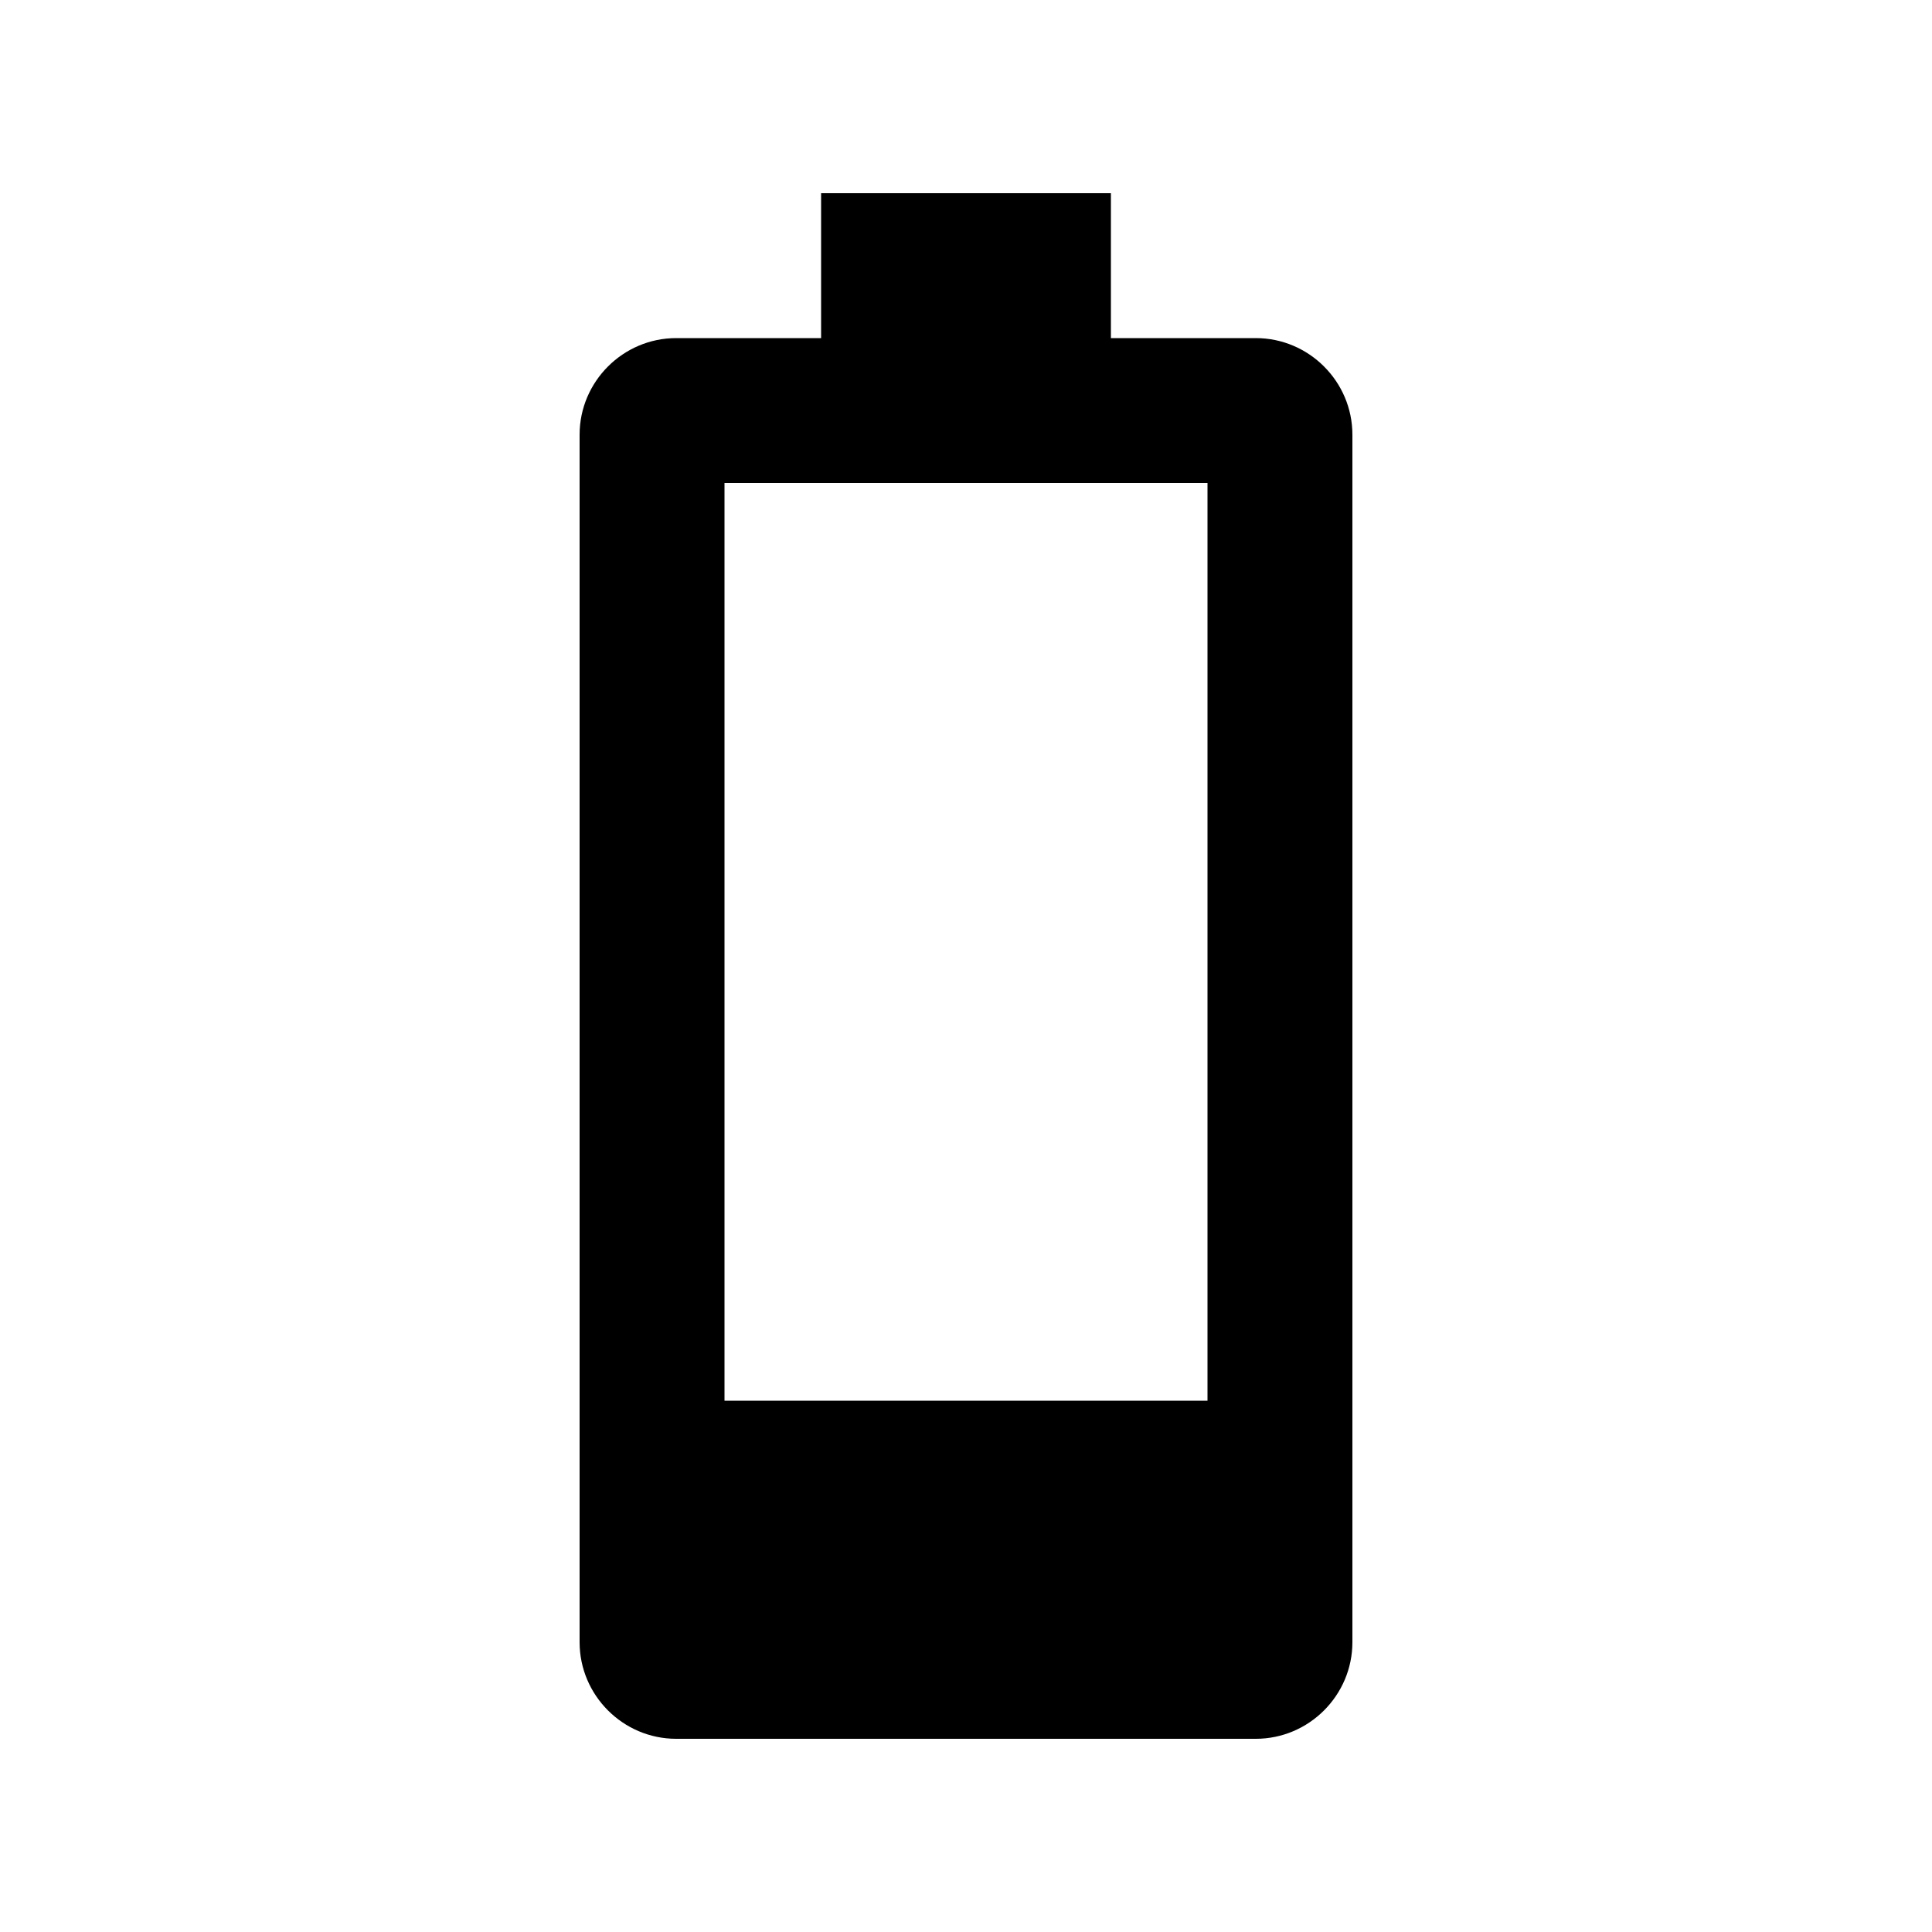
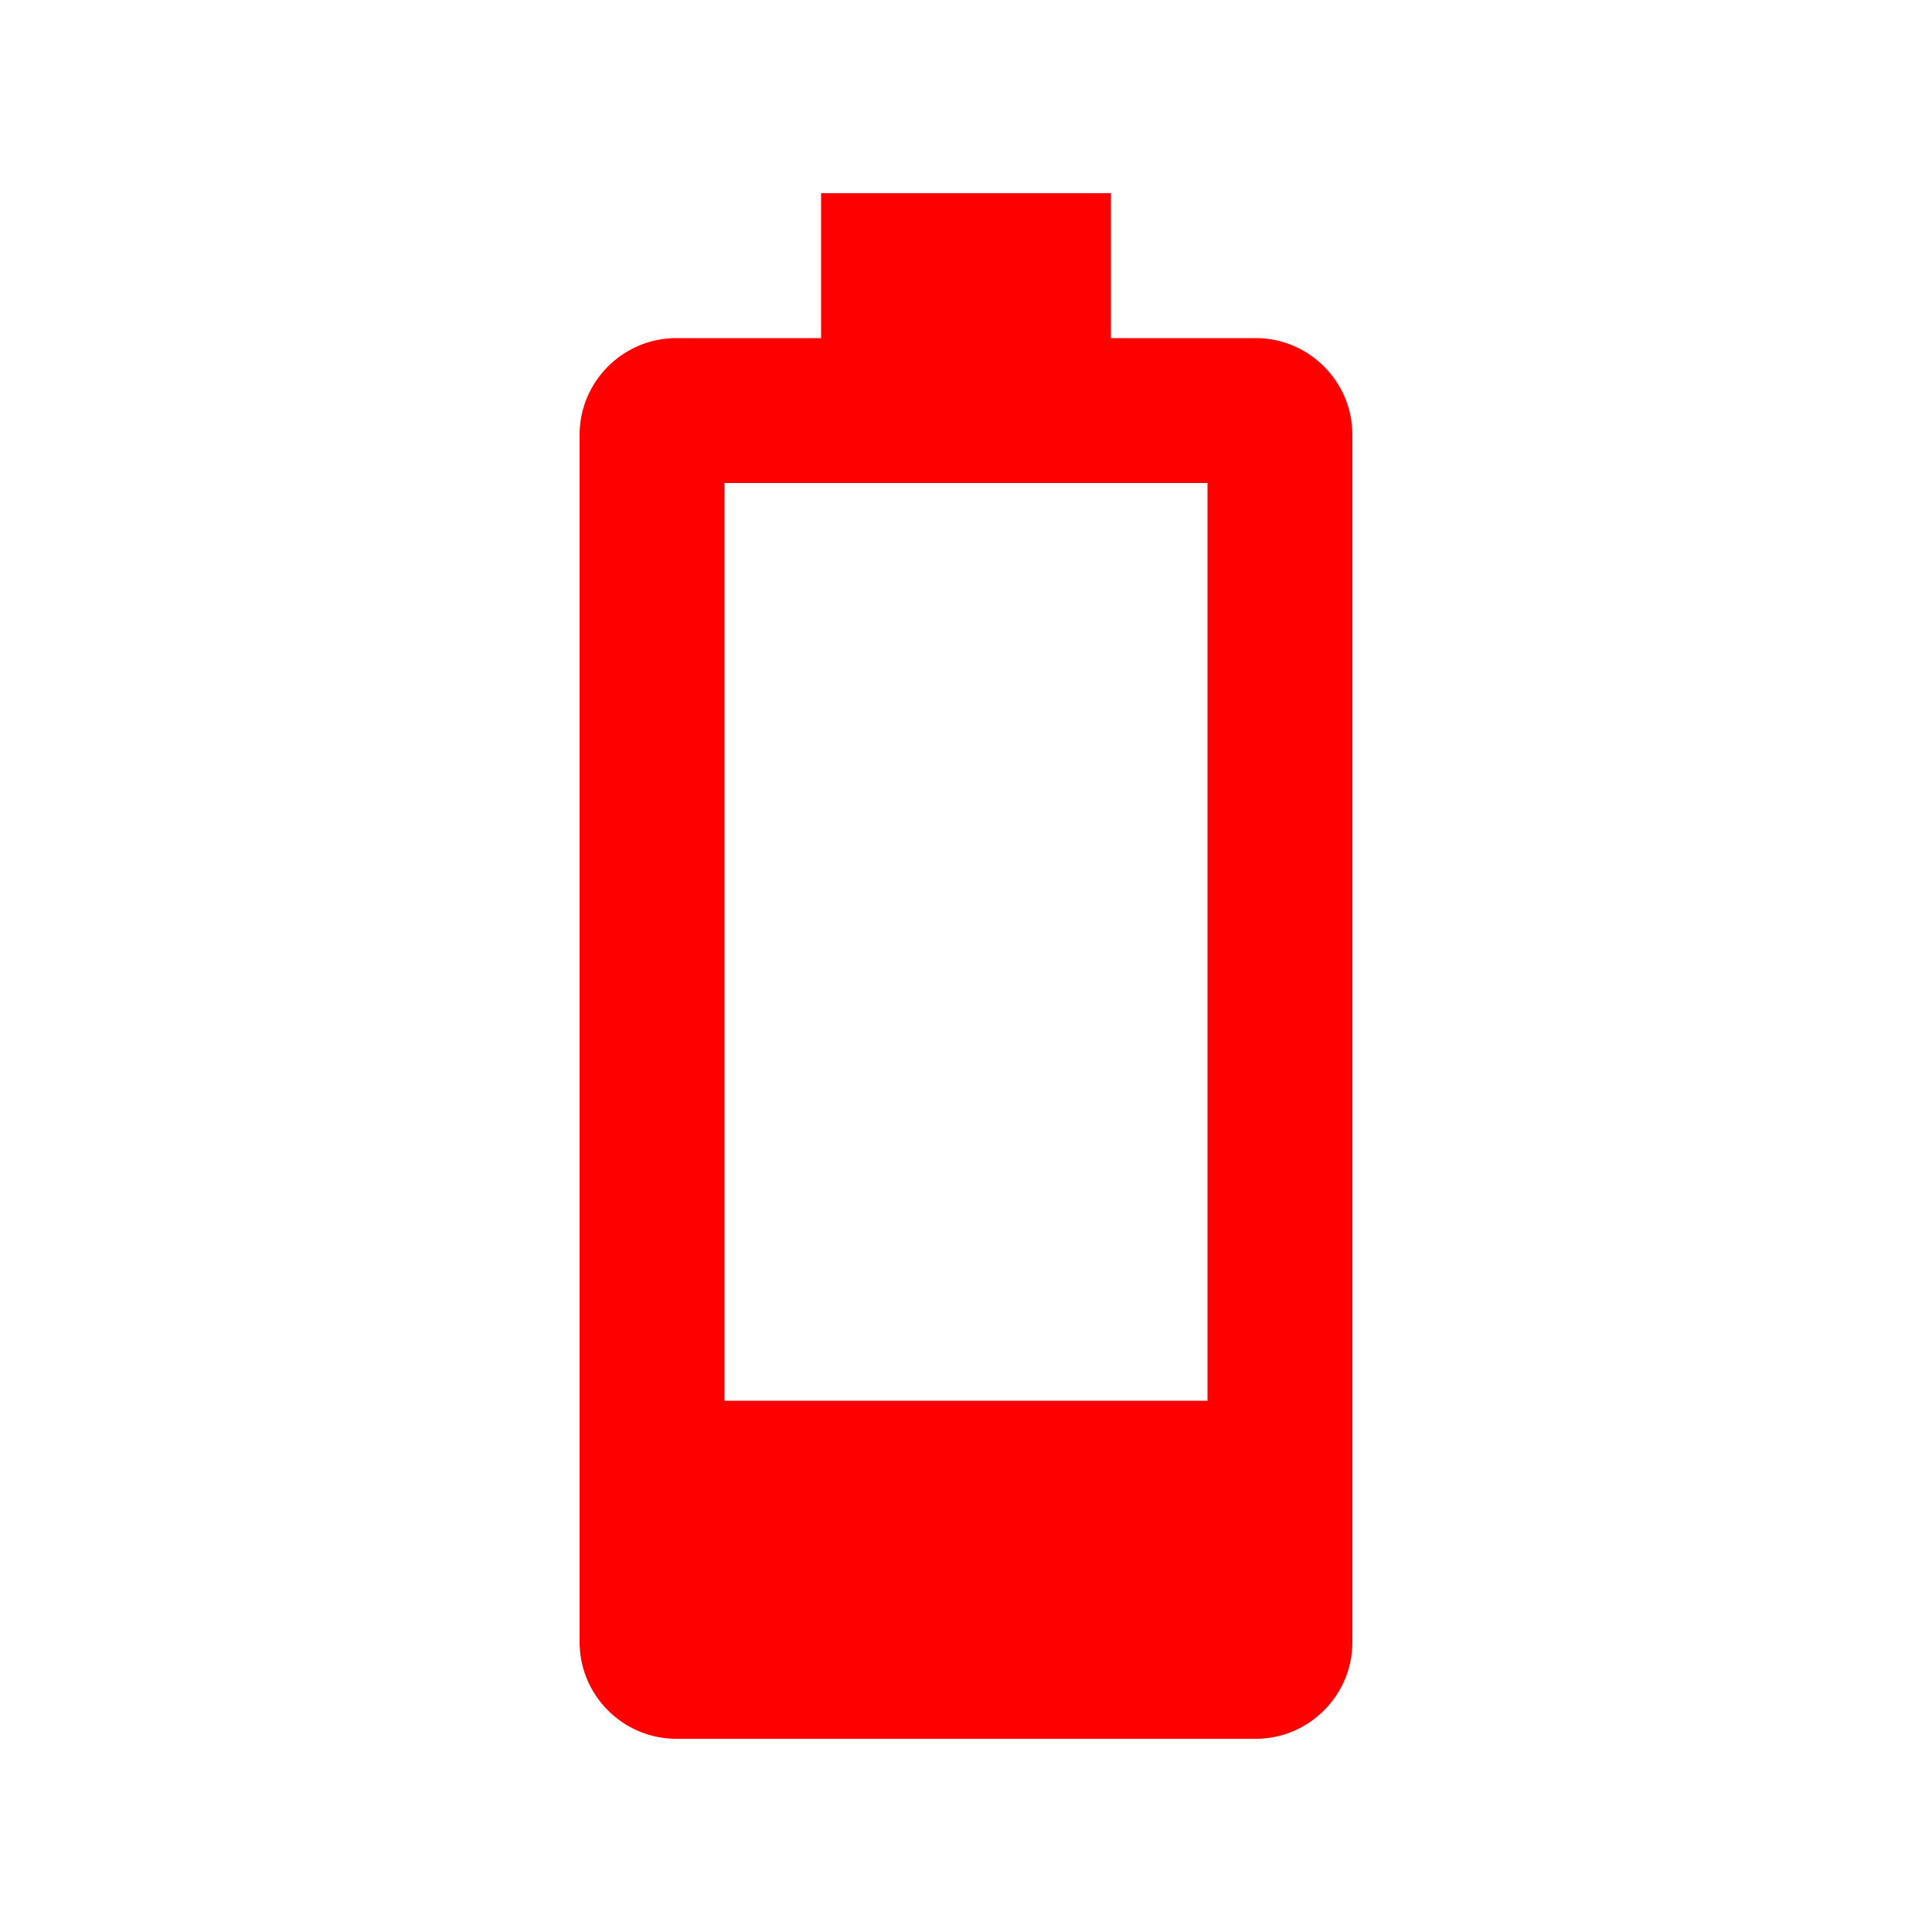
- <svg xmlns="http://www.w3.org/2000/svg" enable-background="new 0 0 20 20" height="36px" viewBox="0 0 20 20" width="36px" fill="#000000">
+ <svg xmlns="http://www.w3.org/2000/svg" enable-background="new 0 0 20 20" height="48px" viewBox="0 0 20 20" width="48px" fill="#ff0000">
  <g>
    <rect fill="none" height="20" width="20" />
  </g>
  <g>
    <path d="M13,3.5c0.55,0,1,0.45,1,1V17c0,0.55-0.45,1-1,1H7c-0.55,0-1-0.45-1-1V4.5c0-0.55,0.45-1,1-1h1.5V2h3v1.5H13z M12.5,5h-5 v9.5h5V5z" />
  </g>
</svg>
